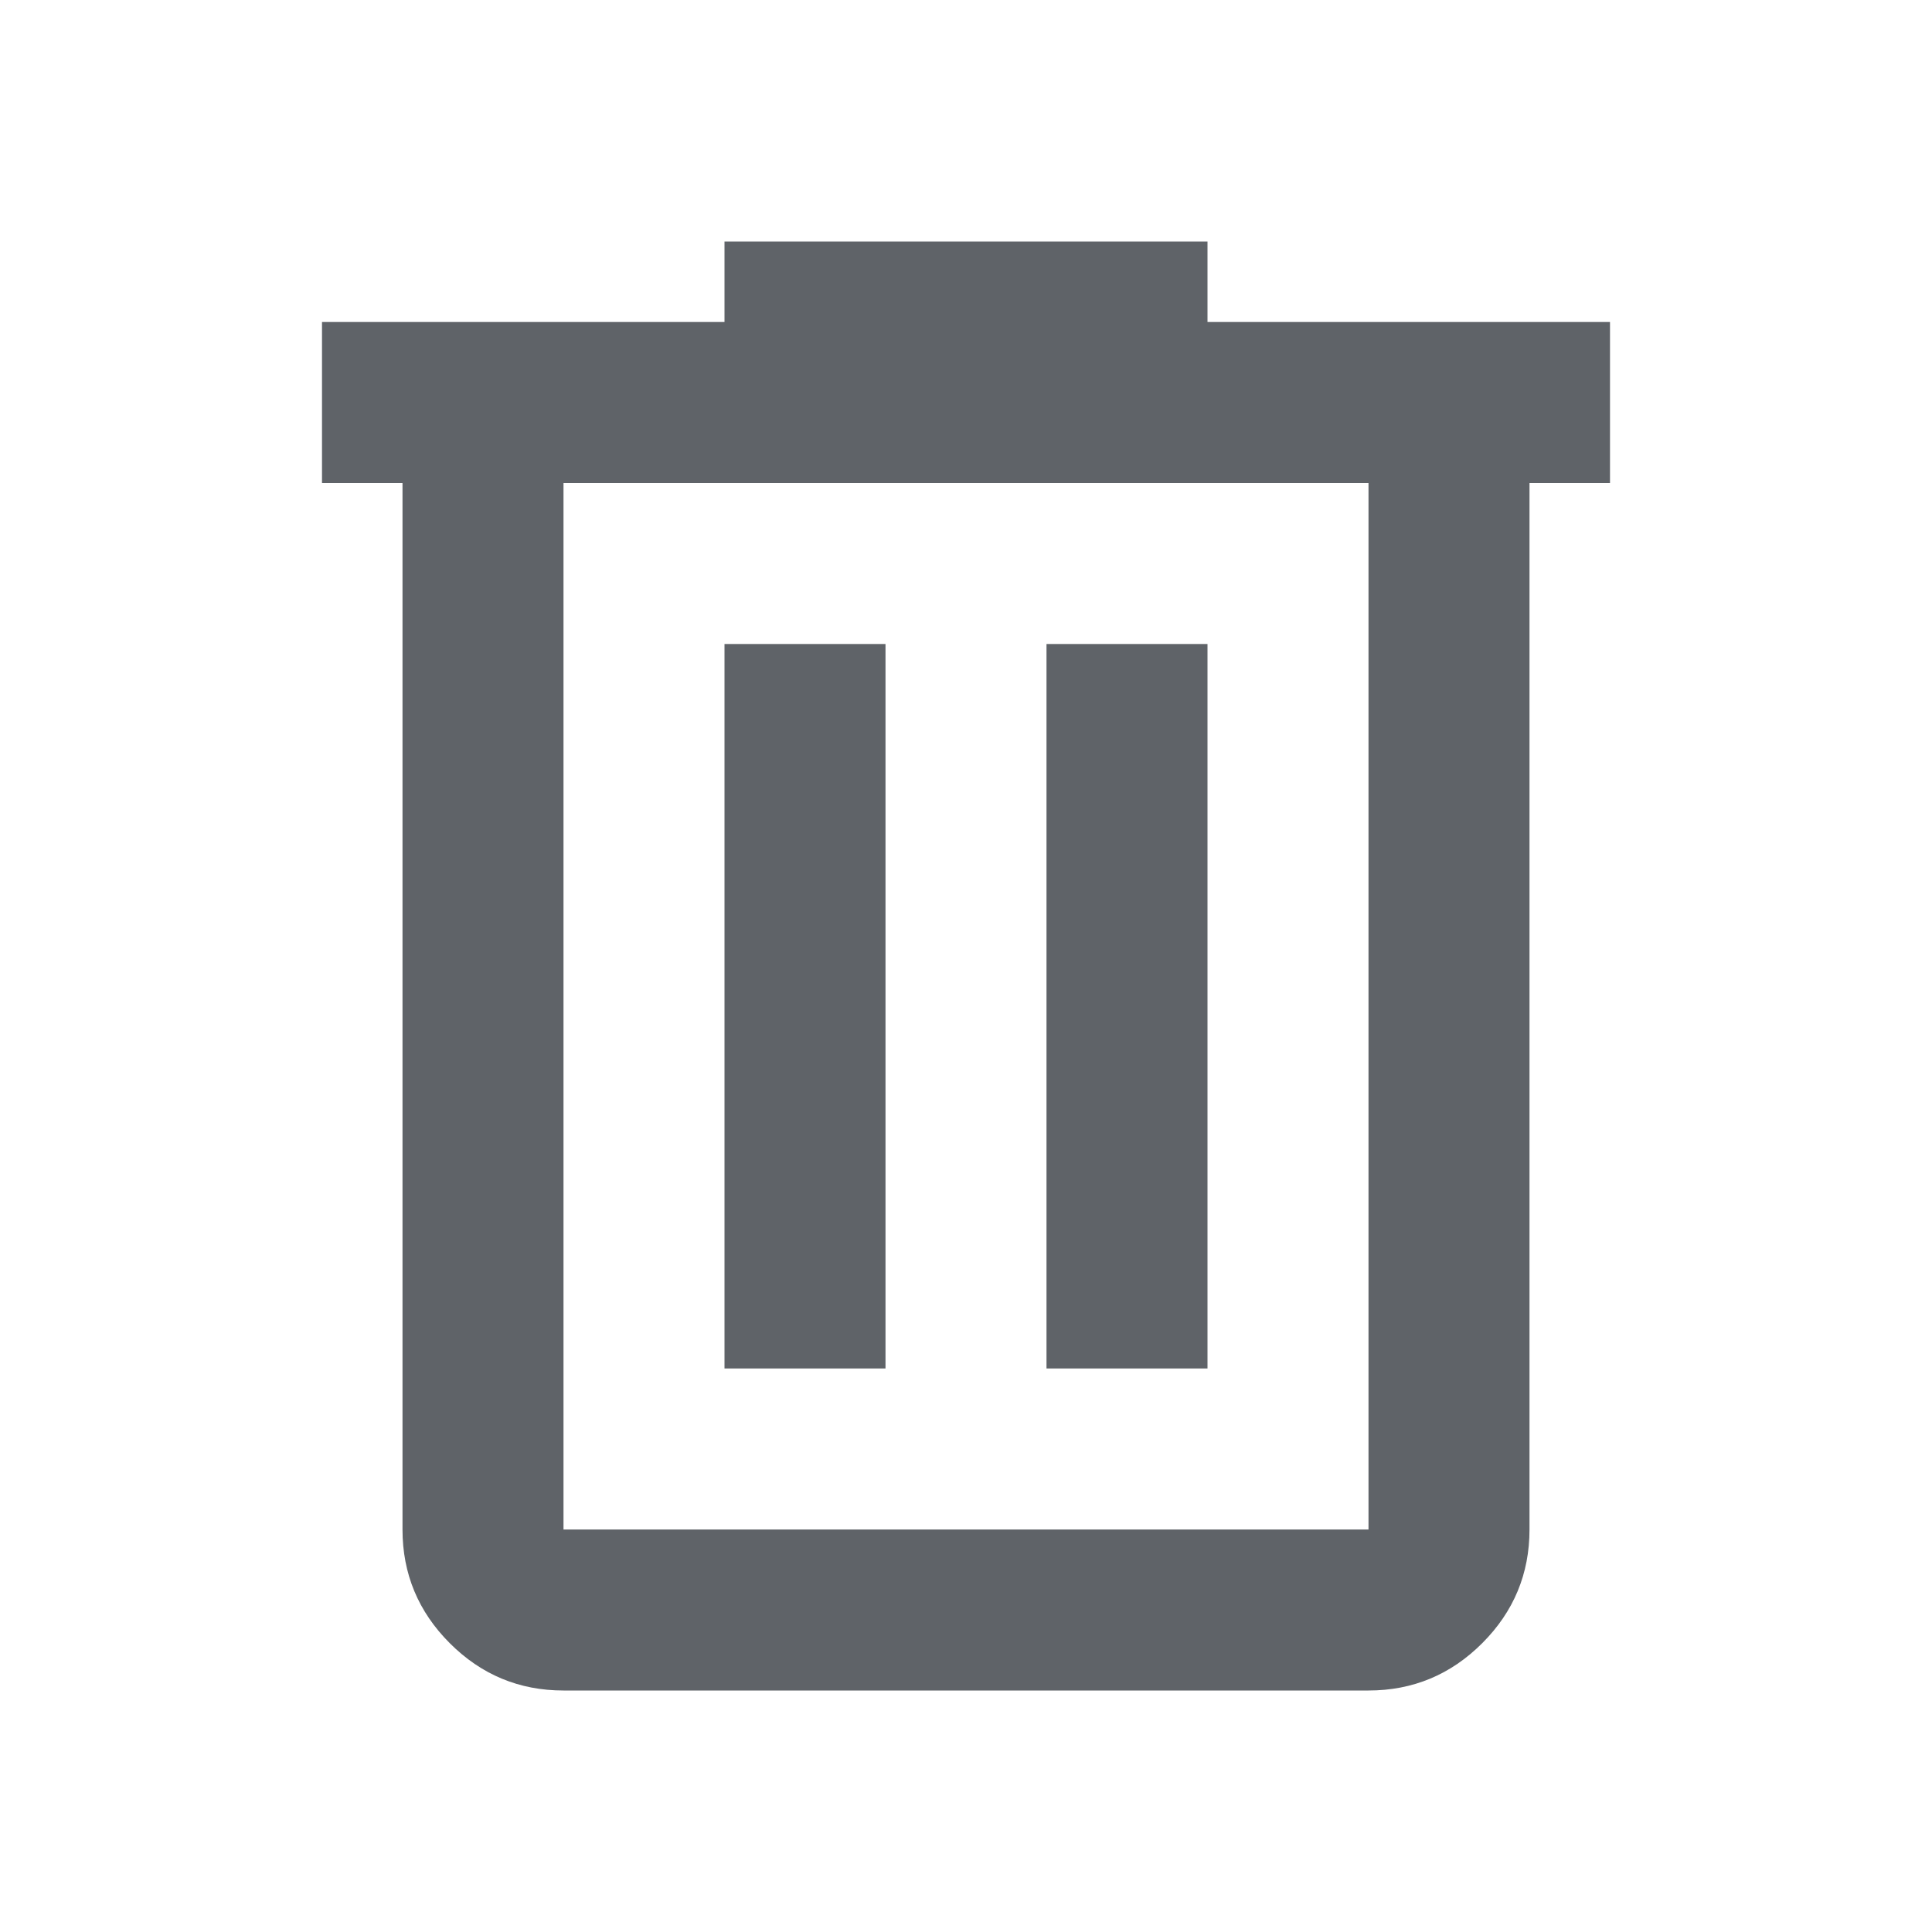
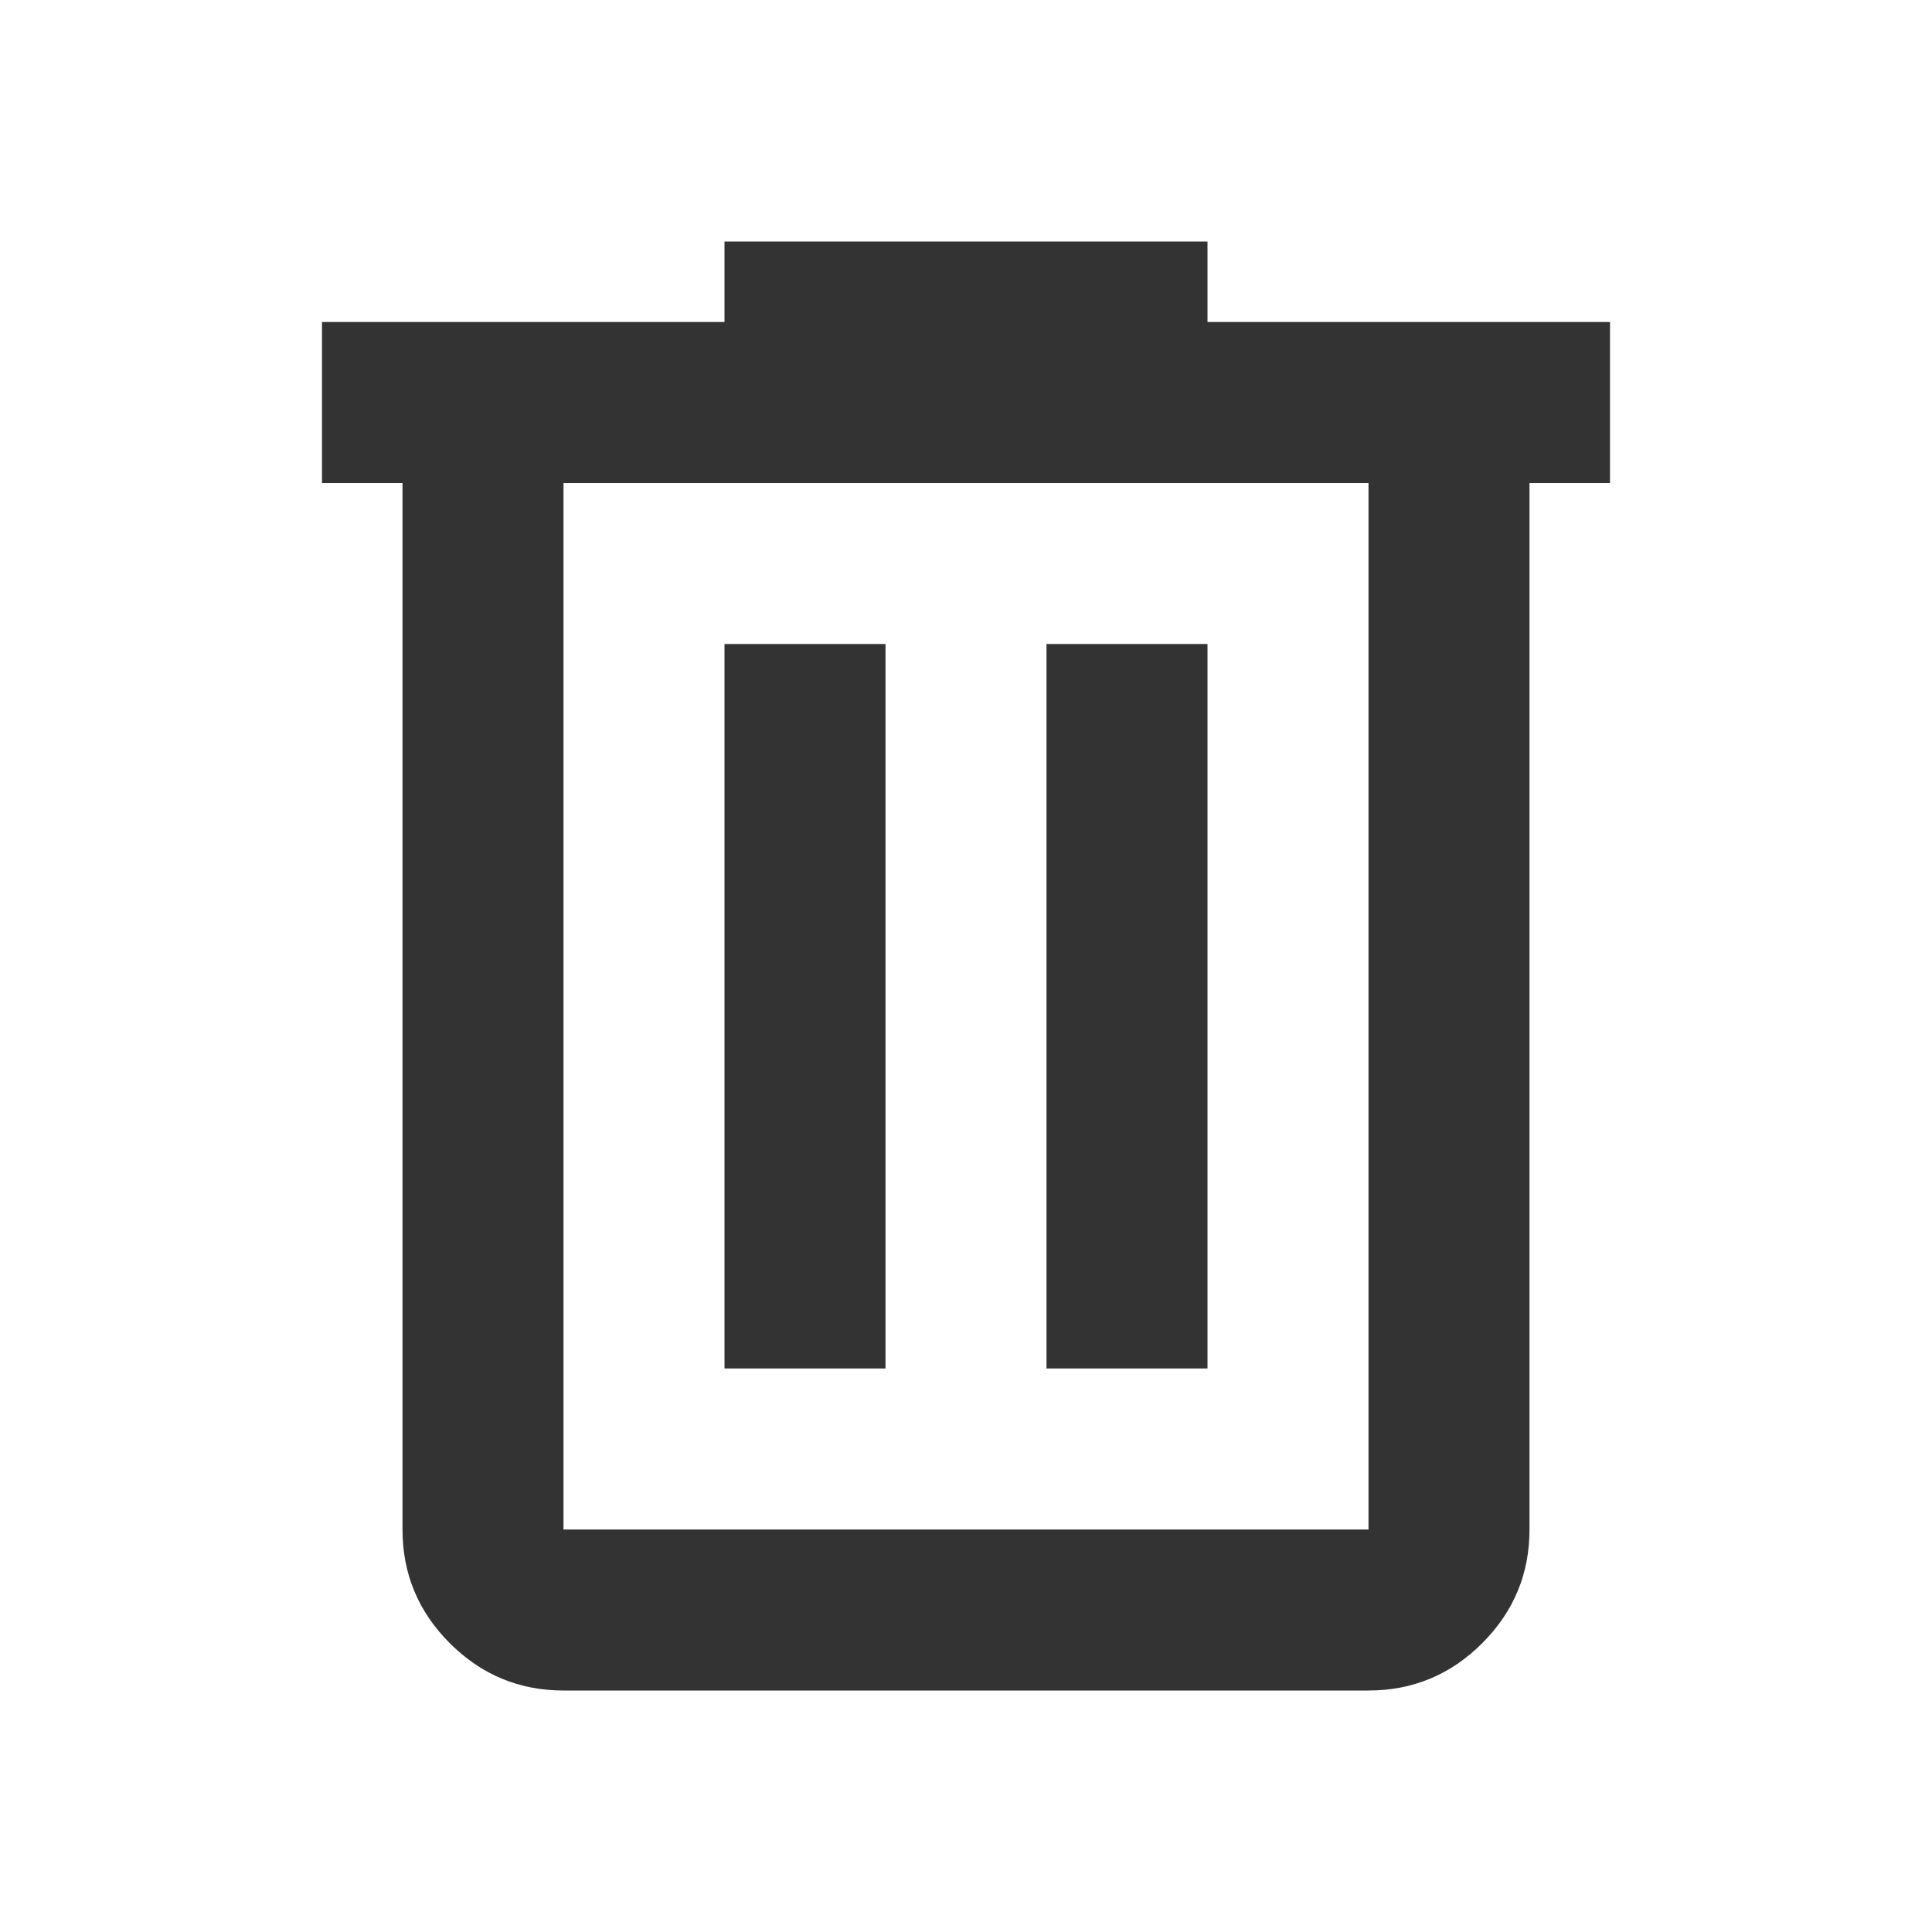
- <svg xmlns="http://www.w3.org/2000/svg" height="24px" viewBox="0 -960 960 960" width="24px" fill="#5f6368">
+ <svg xmlns="http://www.w3.org/2000/svg" height="24px" viewBox="0 -960 960 960" width="24px" fill="#333">
  <path d="M280-120q-33 0-56.5-23.5T200-200v-520h-40v-80h200v-40h240v40h200v80h-40v520q0 33-23.5 56.5T680-120H280Zm400-600H280v520h400v-520ZM360-280h80v-360h-80v360Zm160 0h80v-360h-80v360ZM280-720v520-520Z" />
</svg>
